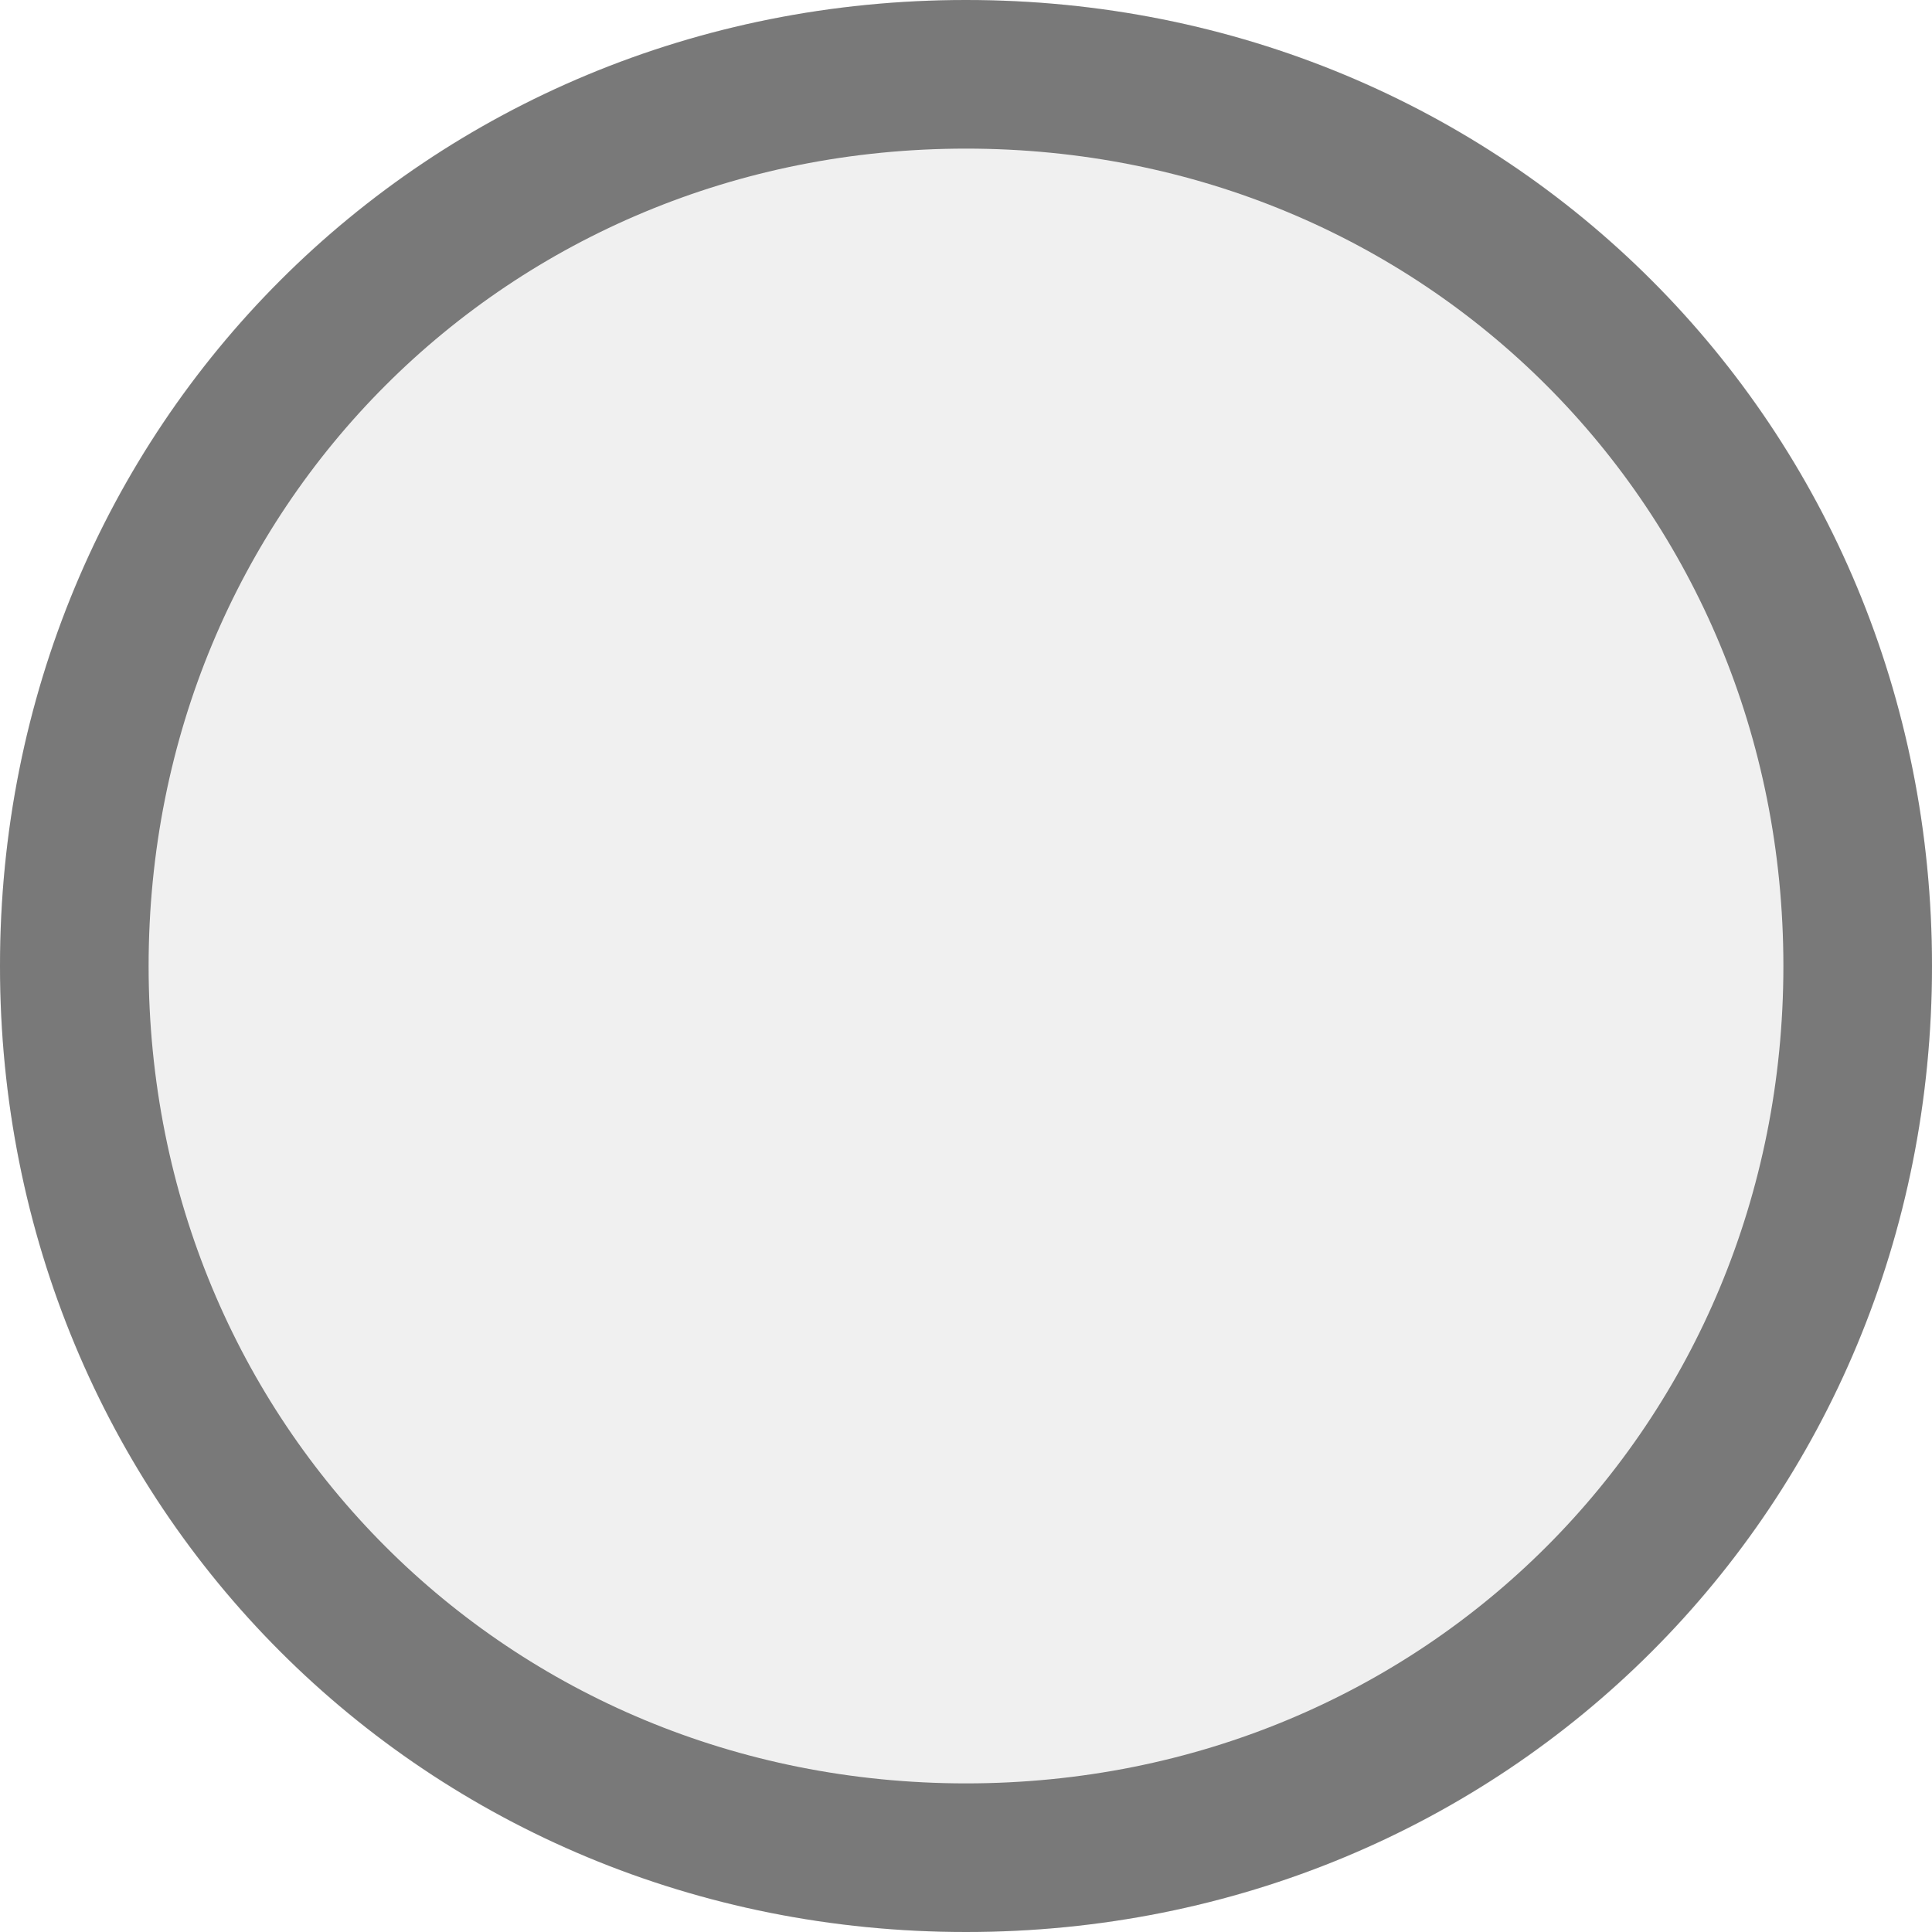
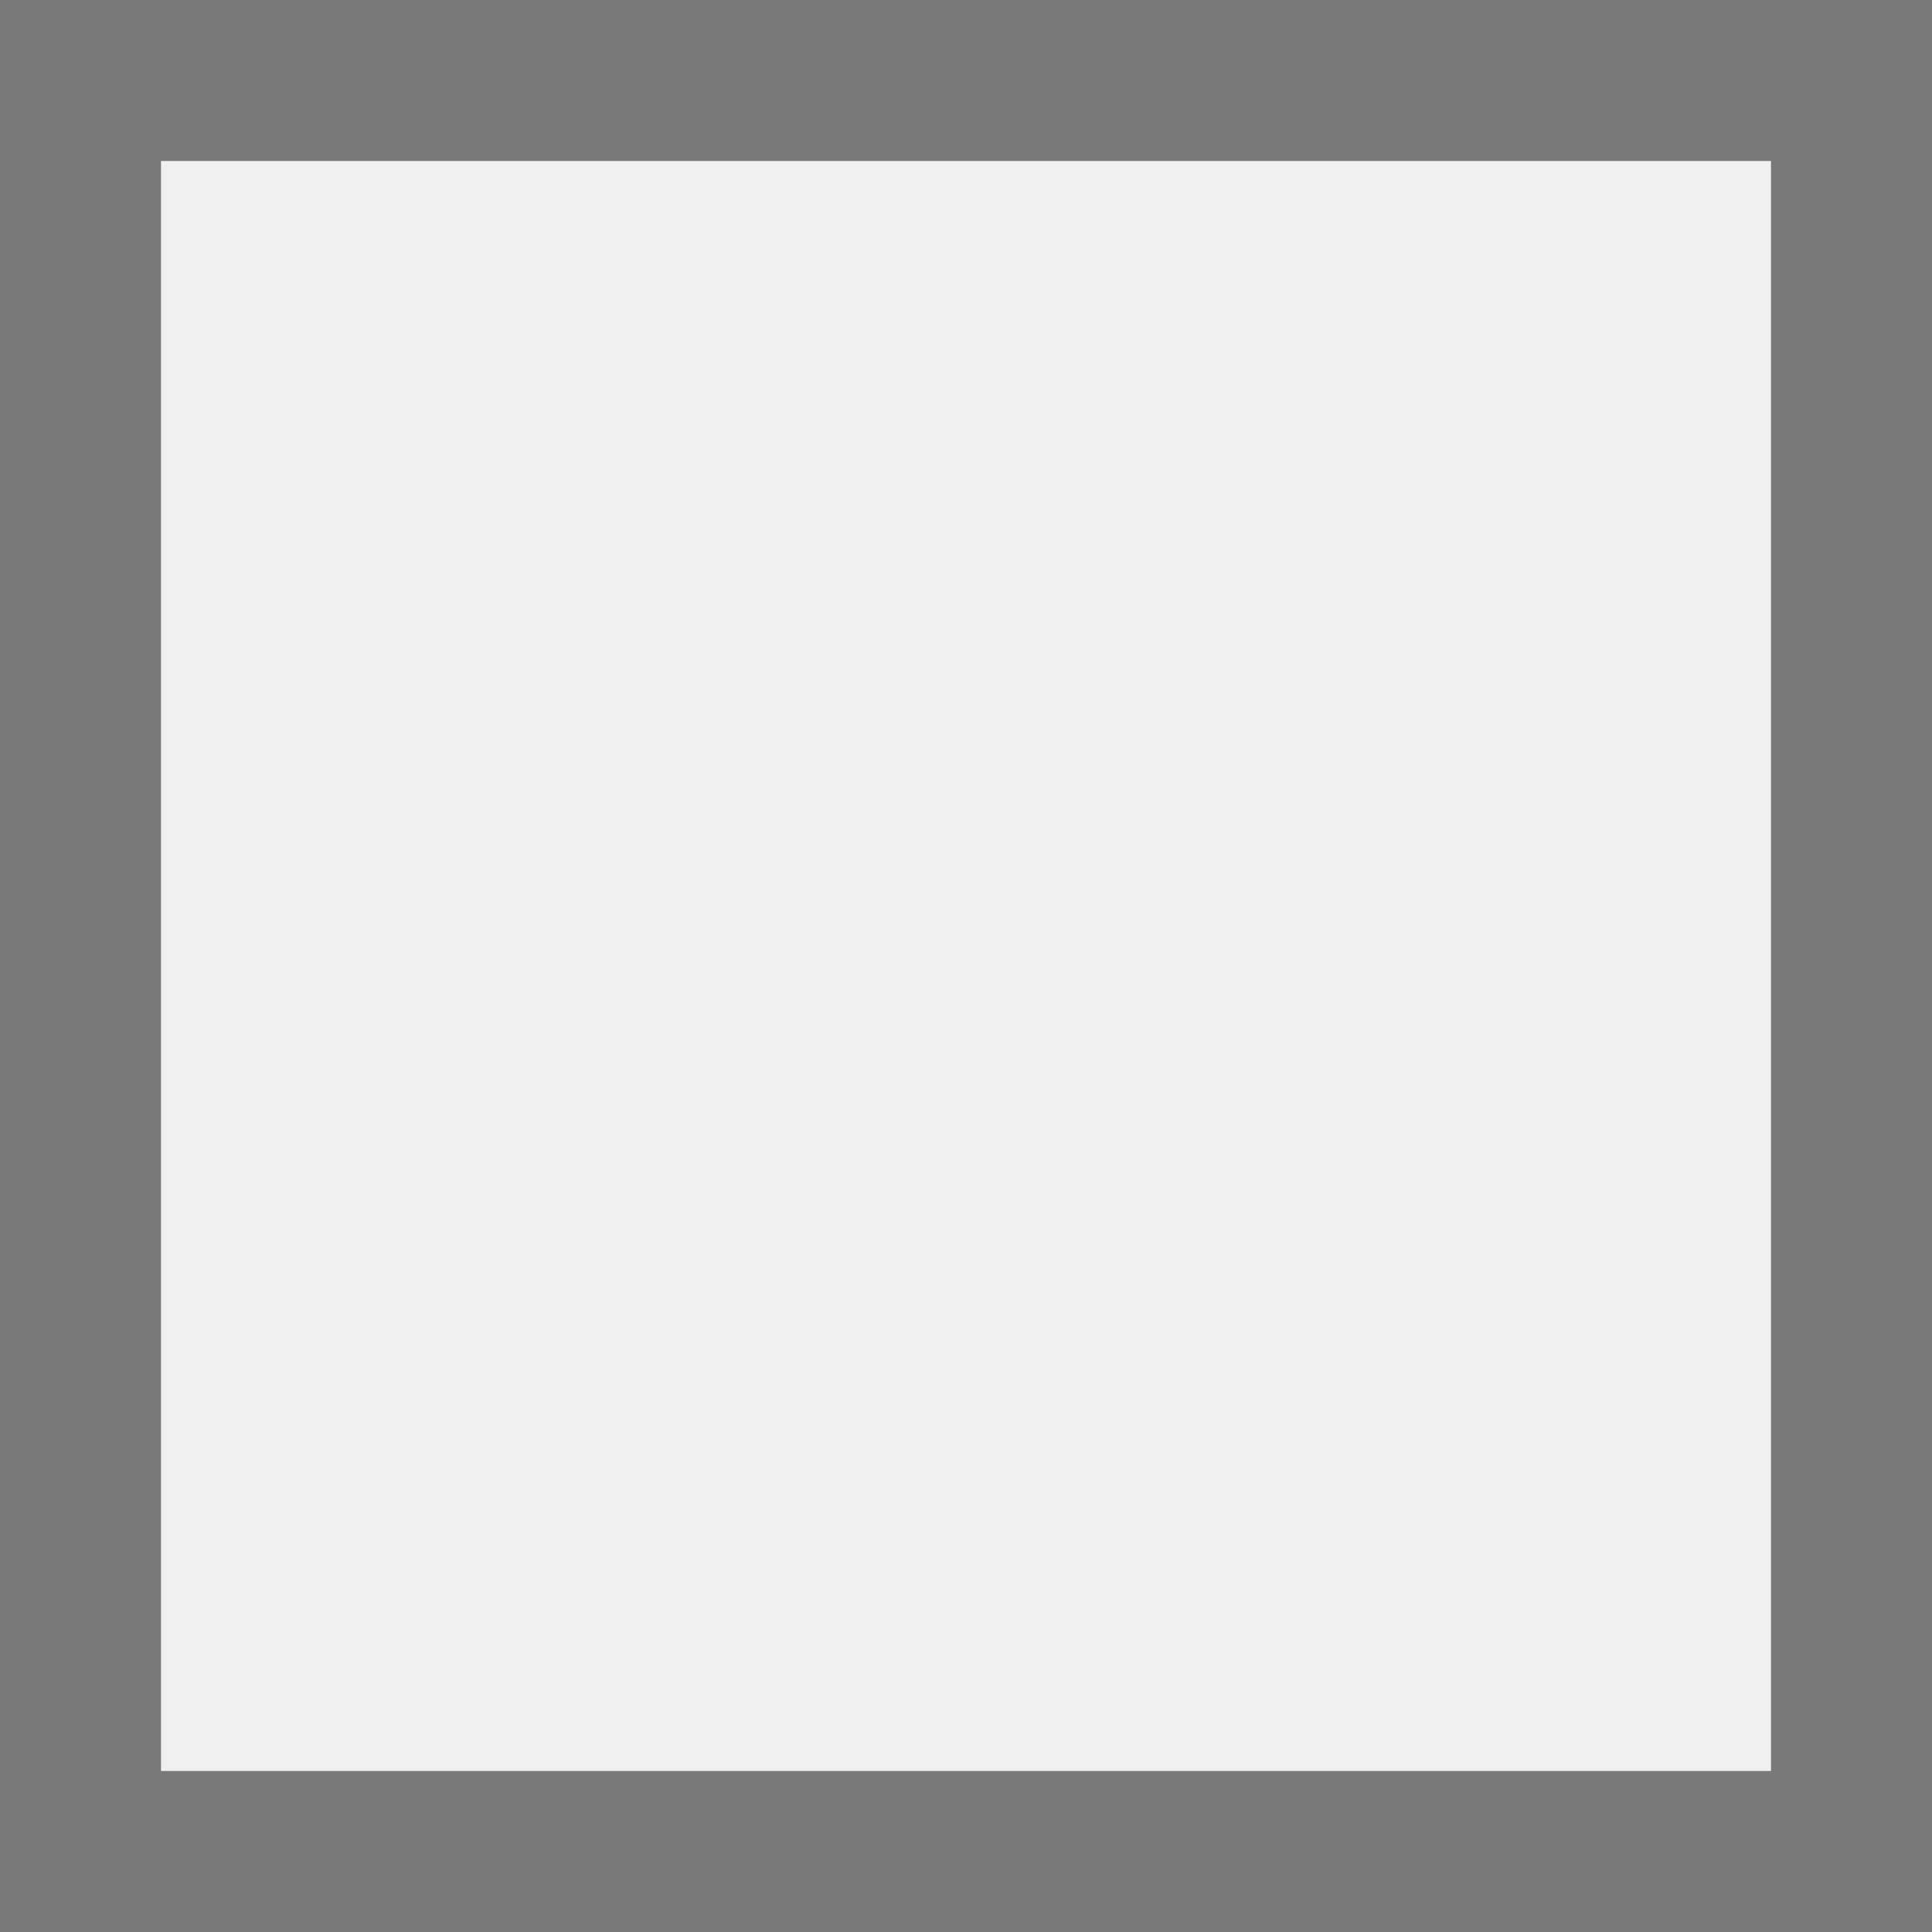
- <svg xmlns="http://www.w3.org/2000/svg" version="1.1" width="13px" height="13px" viewBox="919 755 13 13">
-   <path d="M 925.5 755  C 929.14 755  932 757.86  932 761.5  C 932 765.14  929.14 768  925.5 768  C 921.86 768  919 765.14  919 761.5  C 919 757.86  921.86 755  925.5 755  Z " fill-rule="nonzero" fill="rgba(240, 240, 240, 1)" stroke="none" class="fill" />
-   <path d="M 925.5 755.5  C 928.86 755.5  931.5 758.14  931.5 761.5  C 931.5 764.86  928.86 767.5  925.5 767.5  C 922.14 767.5  919.5 764.86  919.5 761.5  C 919.5 758.14  922.14 755.5  925.5 755.5  Z " stroke-width="1" stroke-dasharray="0" stroke="rgba(121, 121, 121, 1)" fill="none" class="stroke" stroke-dashoffset="0.5" />
+ <svg xmlns="http://www.w3.org/2000/svg" version="1.1" width="12px" height="12px" viewBox="155 762 12 12">
+   <path d="M 155 762  L 167 762  L 167 774  L 155 774  L 155 762  Z " fill-rule="nonzero" fill="rgba(240, 240, 240, 1)" stroke="none" class="fill" />
+   <path d="M 155.5 762.5  L 166.5 762.5  L 166.5 773.5  L 155.5 773.5  L 155.5 762.5  Z " stroke-width="1" stroke-dasharray="0" stroke="rgba(121, 121, 121, 1)" fill="none" class="stroke" stroke-dashoffset="0.5" />
</svg>
